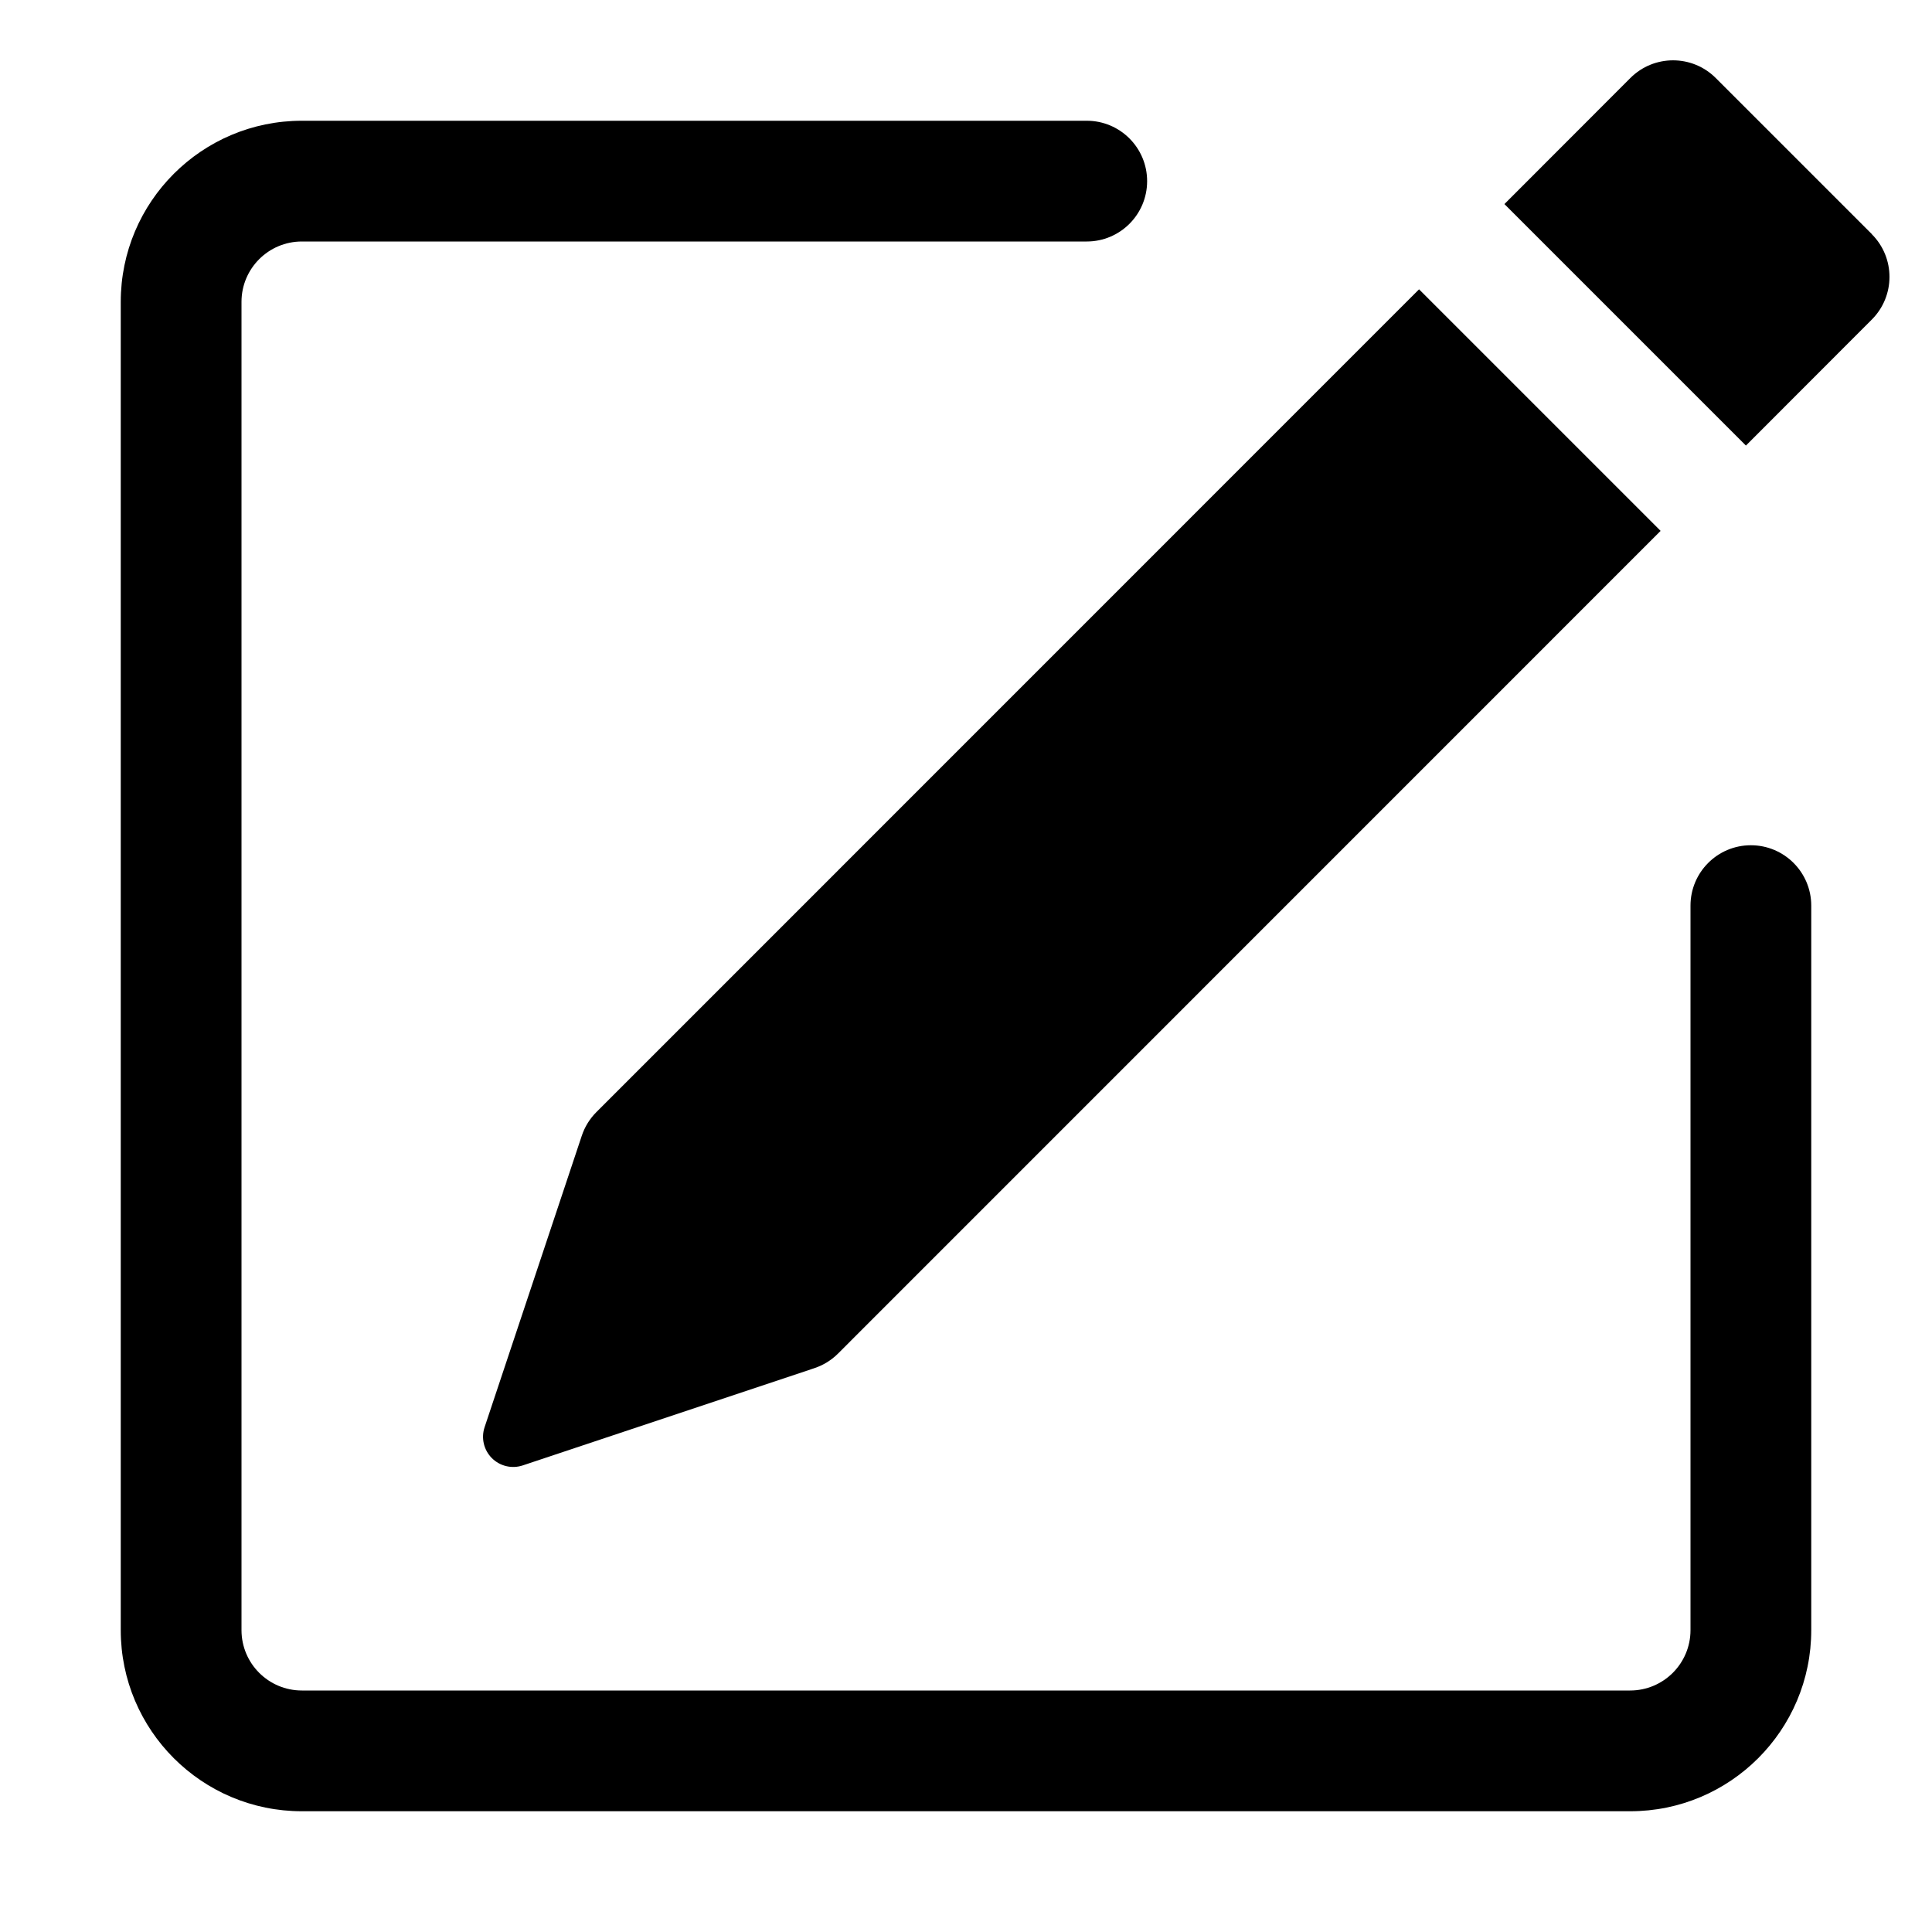
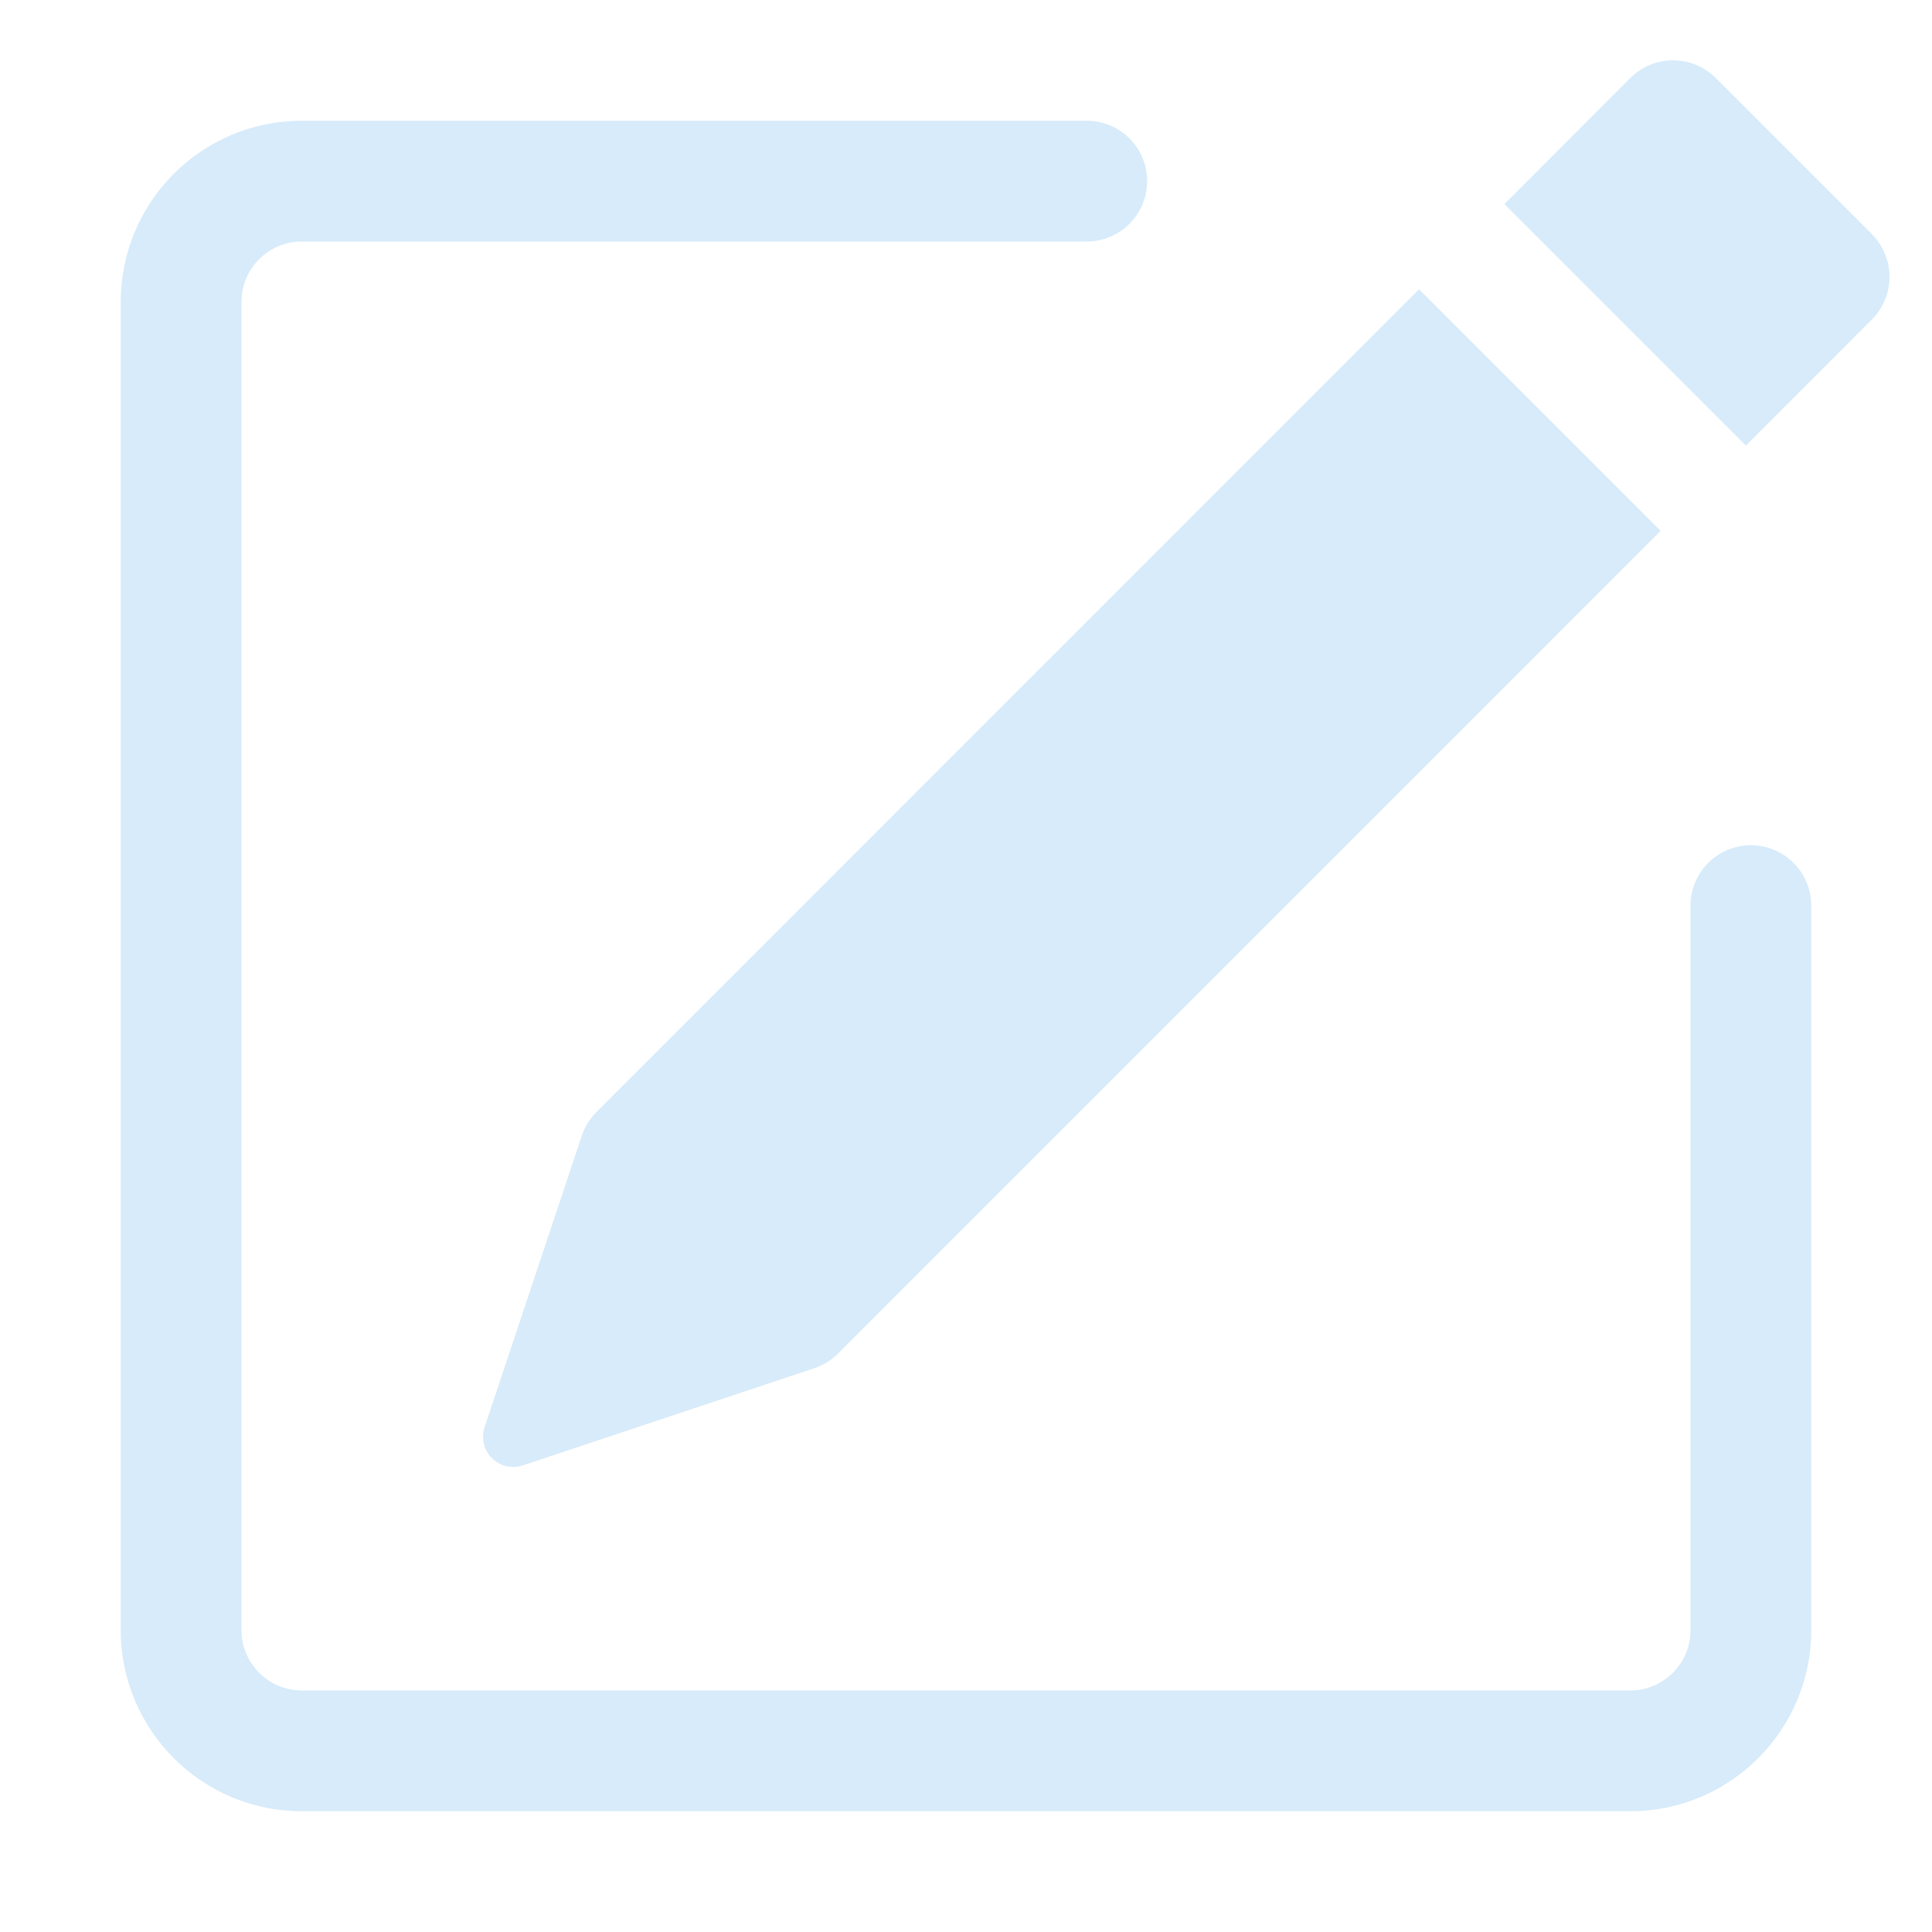
- <svg xmlns="http://www.w3.org/2000/svg" width="16" height="16" fill="currentColor" class="bi bi-pencil-square" viewBox="0 0 16 16">
+ <svg xmlns="http://www.w3.org/2000/svg" width="16" height="16" fill="#D7EBFA" class="bi bi-pencil-square" viewBox="0 0 16 16">
  <path d="M15.502 1.94a.5.5 0 0 1 0 .706L14.459 3.69l-2-2L13.502.646a.5.5 0 0 1 .707 0l1.293 1.293zm-1.75 2.456-2-2L4.939 9.21a.5.5 0 0 0-.121.196l-.805 2.414a.25.25 0 0 0 .316.316l2.414-.805a.5.5 0 0 0 .196-.12l6.813-6.814z" />
  <path fill-rule="evenodd" d="M1 13.5A1.5 1.5 0 0 0 2.5 15h11a1.5 1.5 0 0 0 1.5-1.5v-6a.5.5 0 0 0-1 0v6a.5.5 0 0 1-.5.5h-11a.5.5 0 0 1-.5-.5v-11a.5.5 0 0 1 .5-.5H9a.5.5 0 0 0 0-1H2.5A1.5 1.5 0 0 0 1 2.5z" />
</svg>
